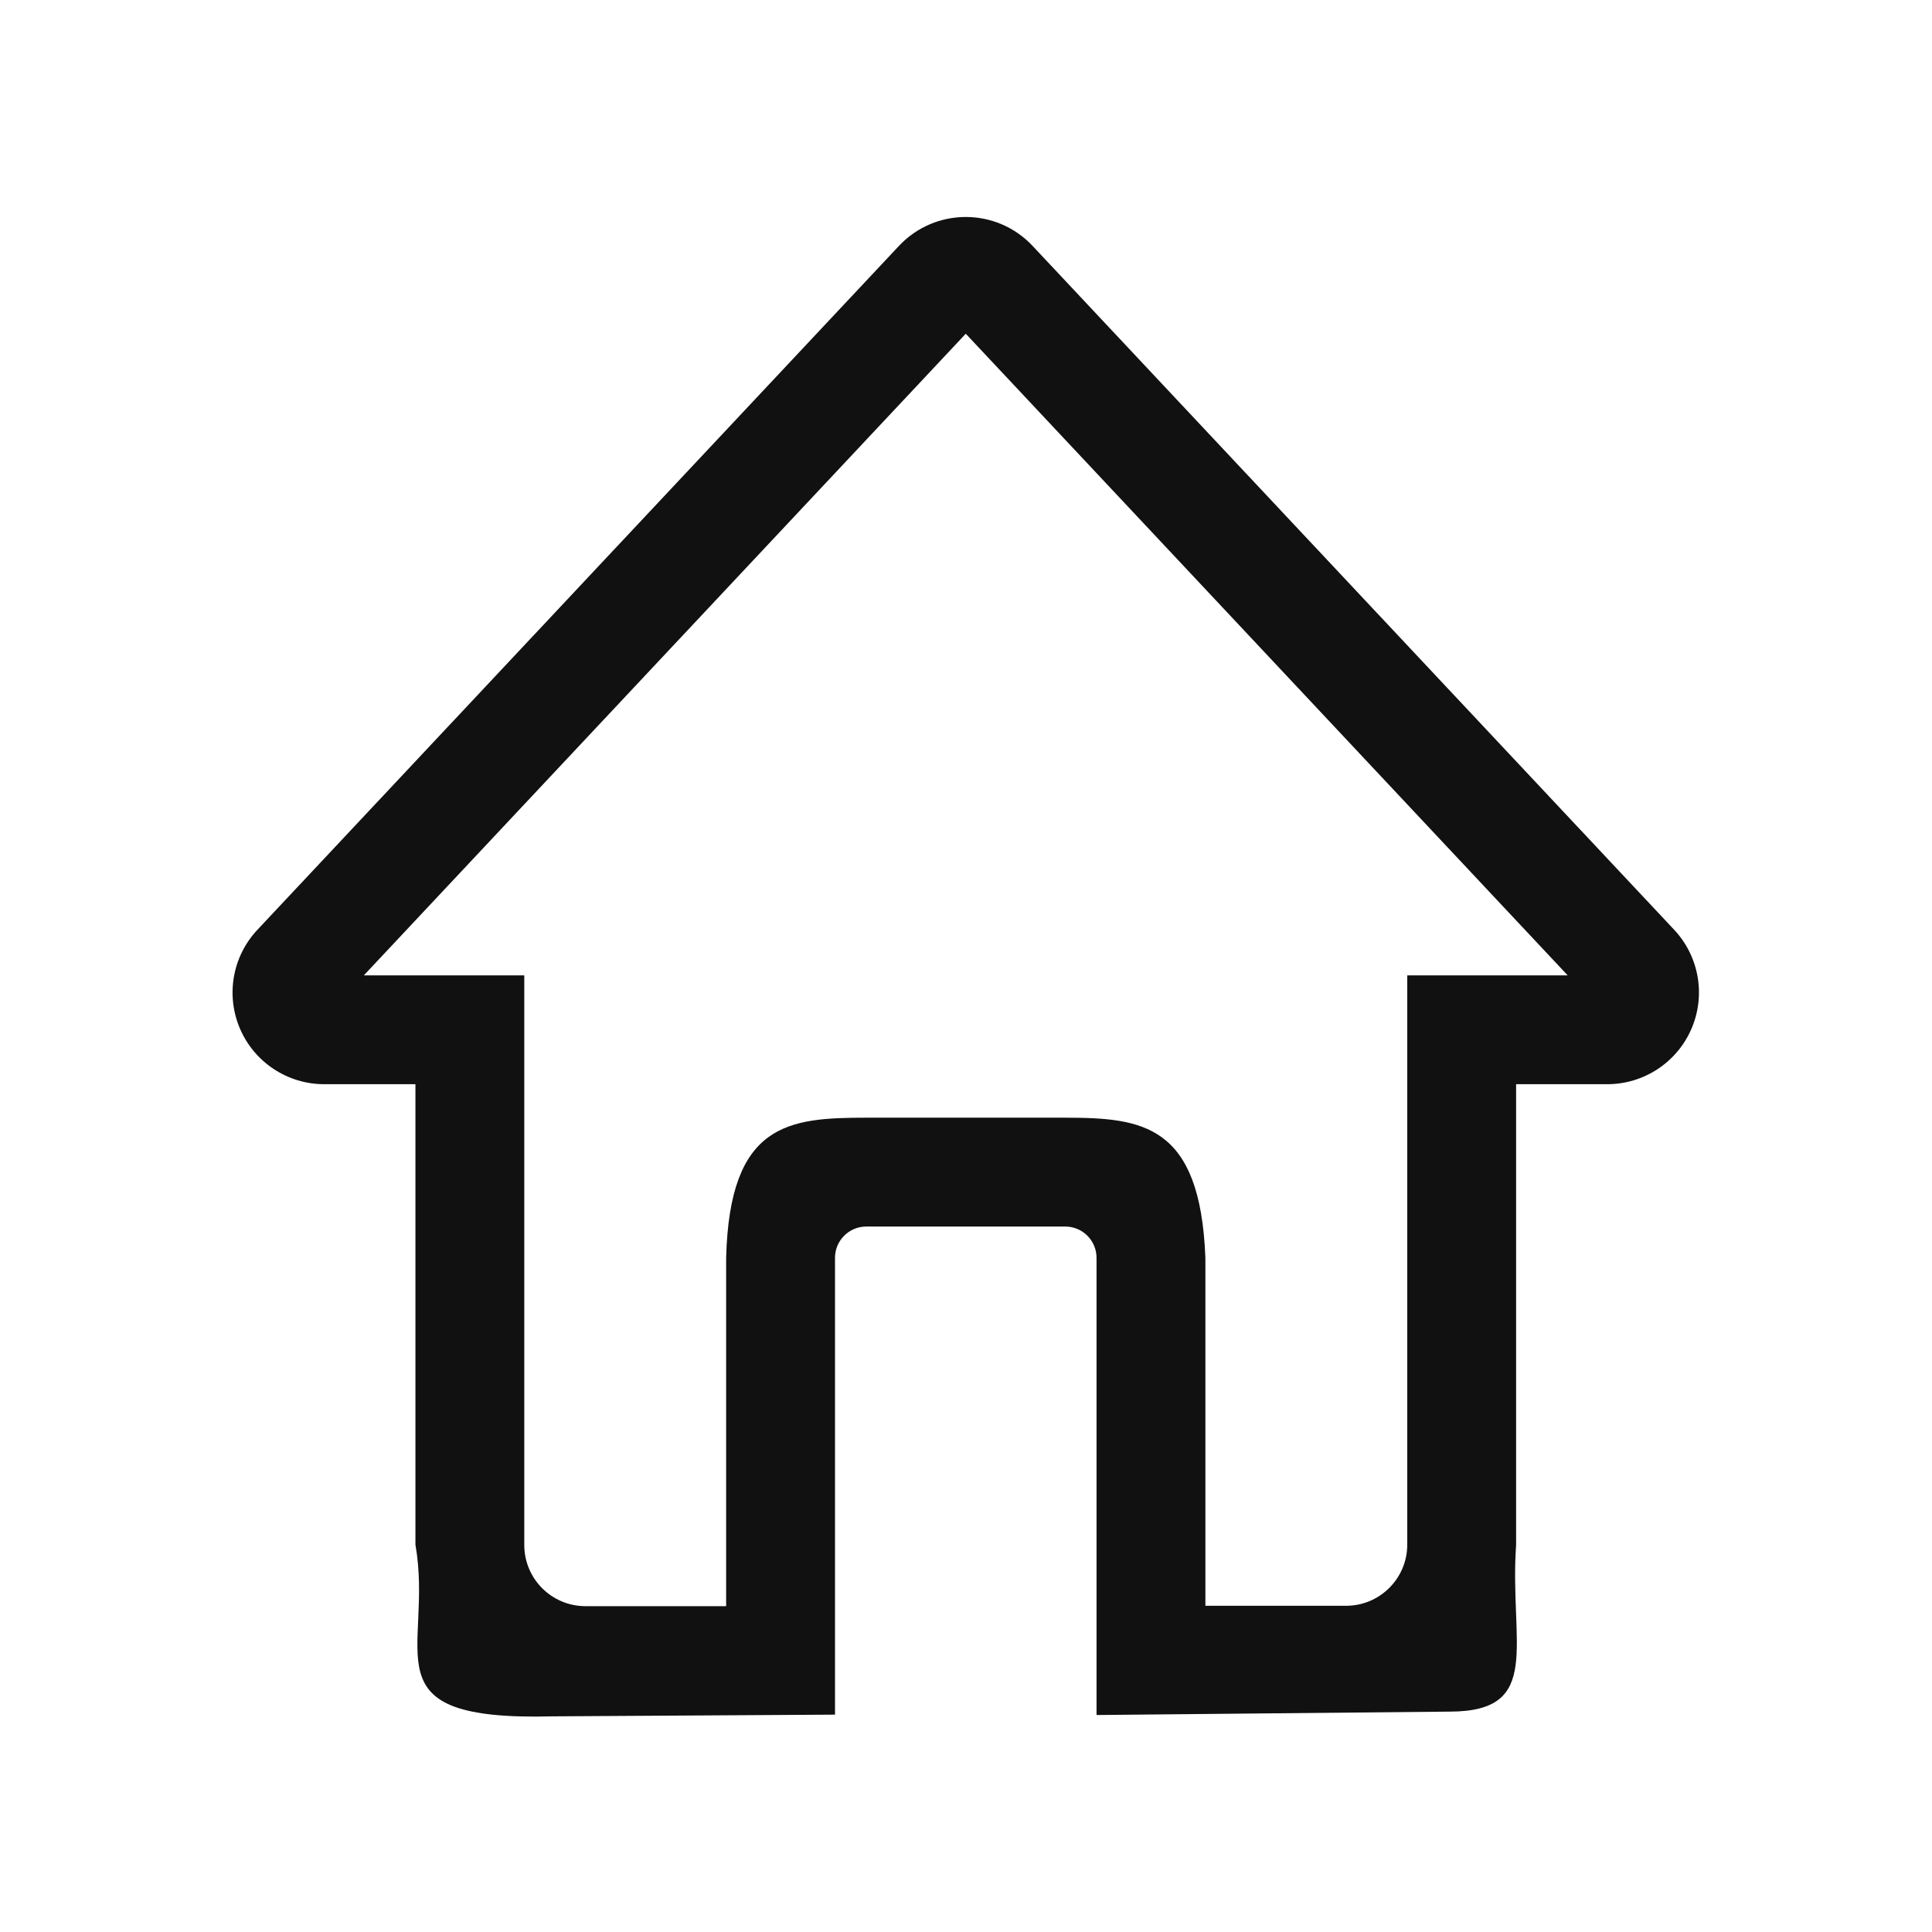
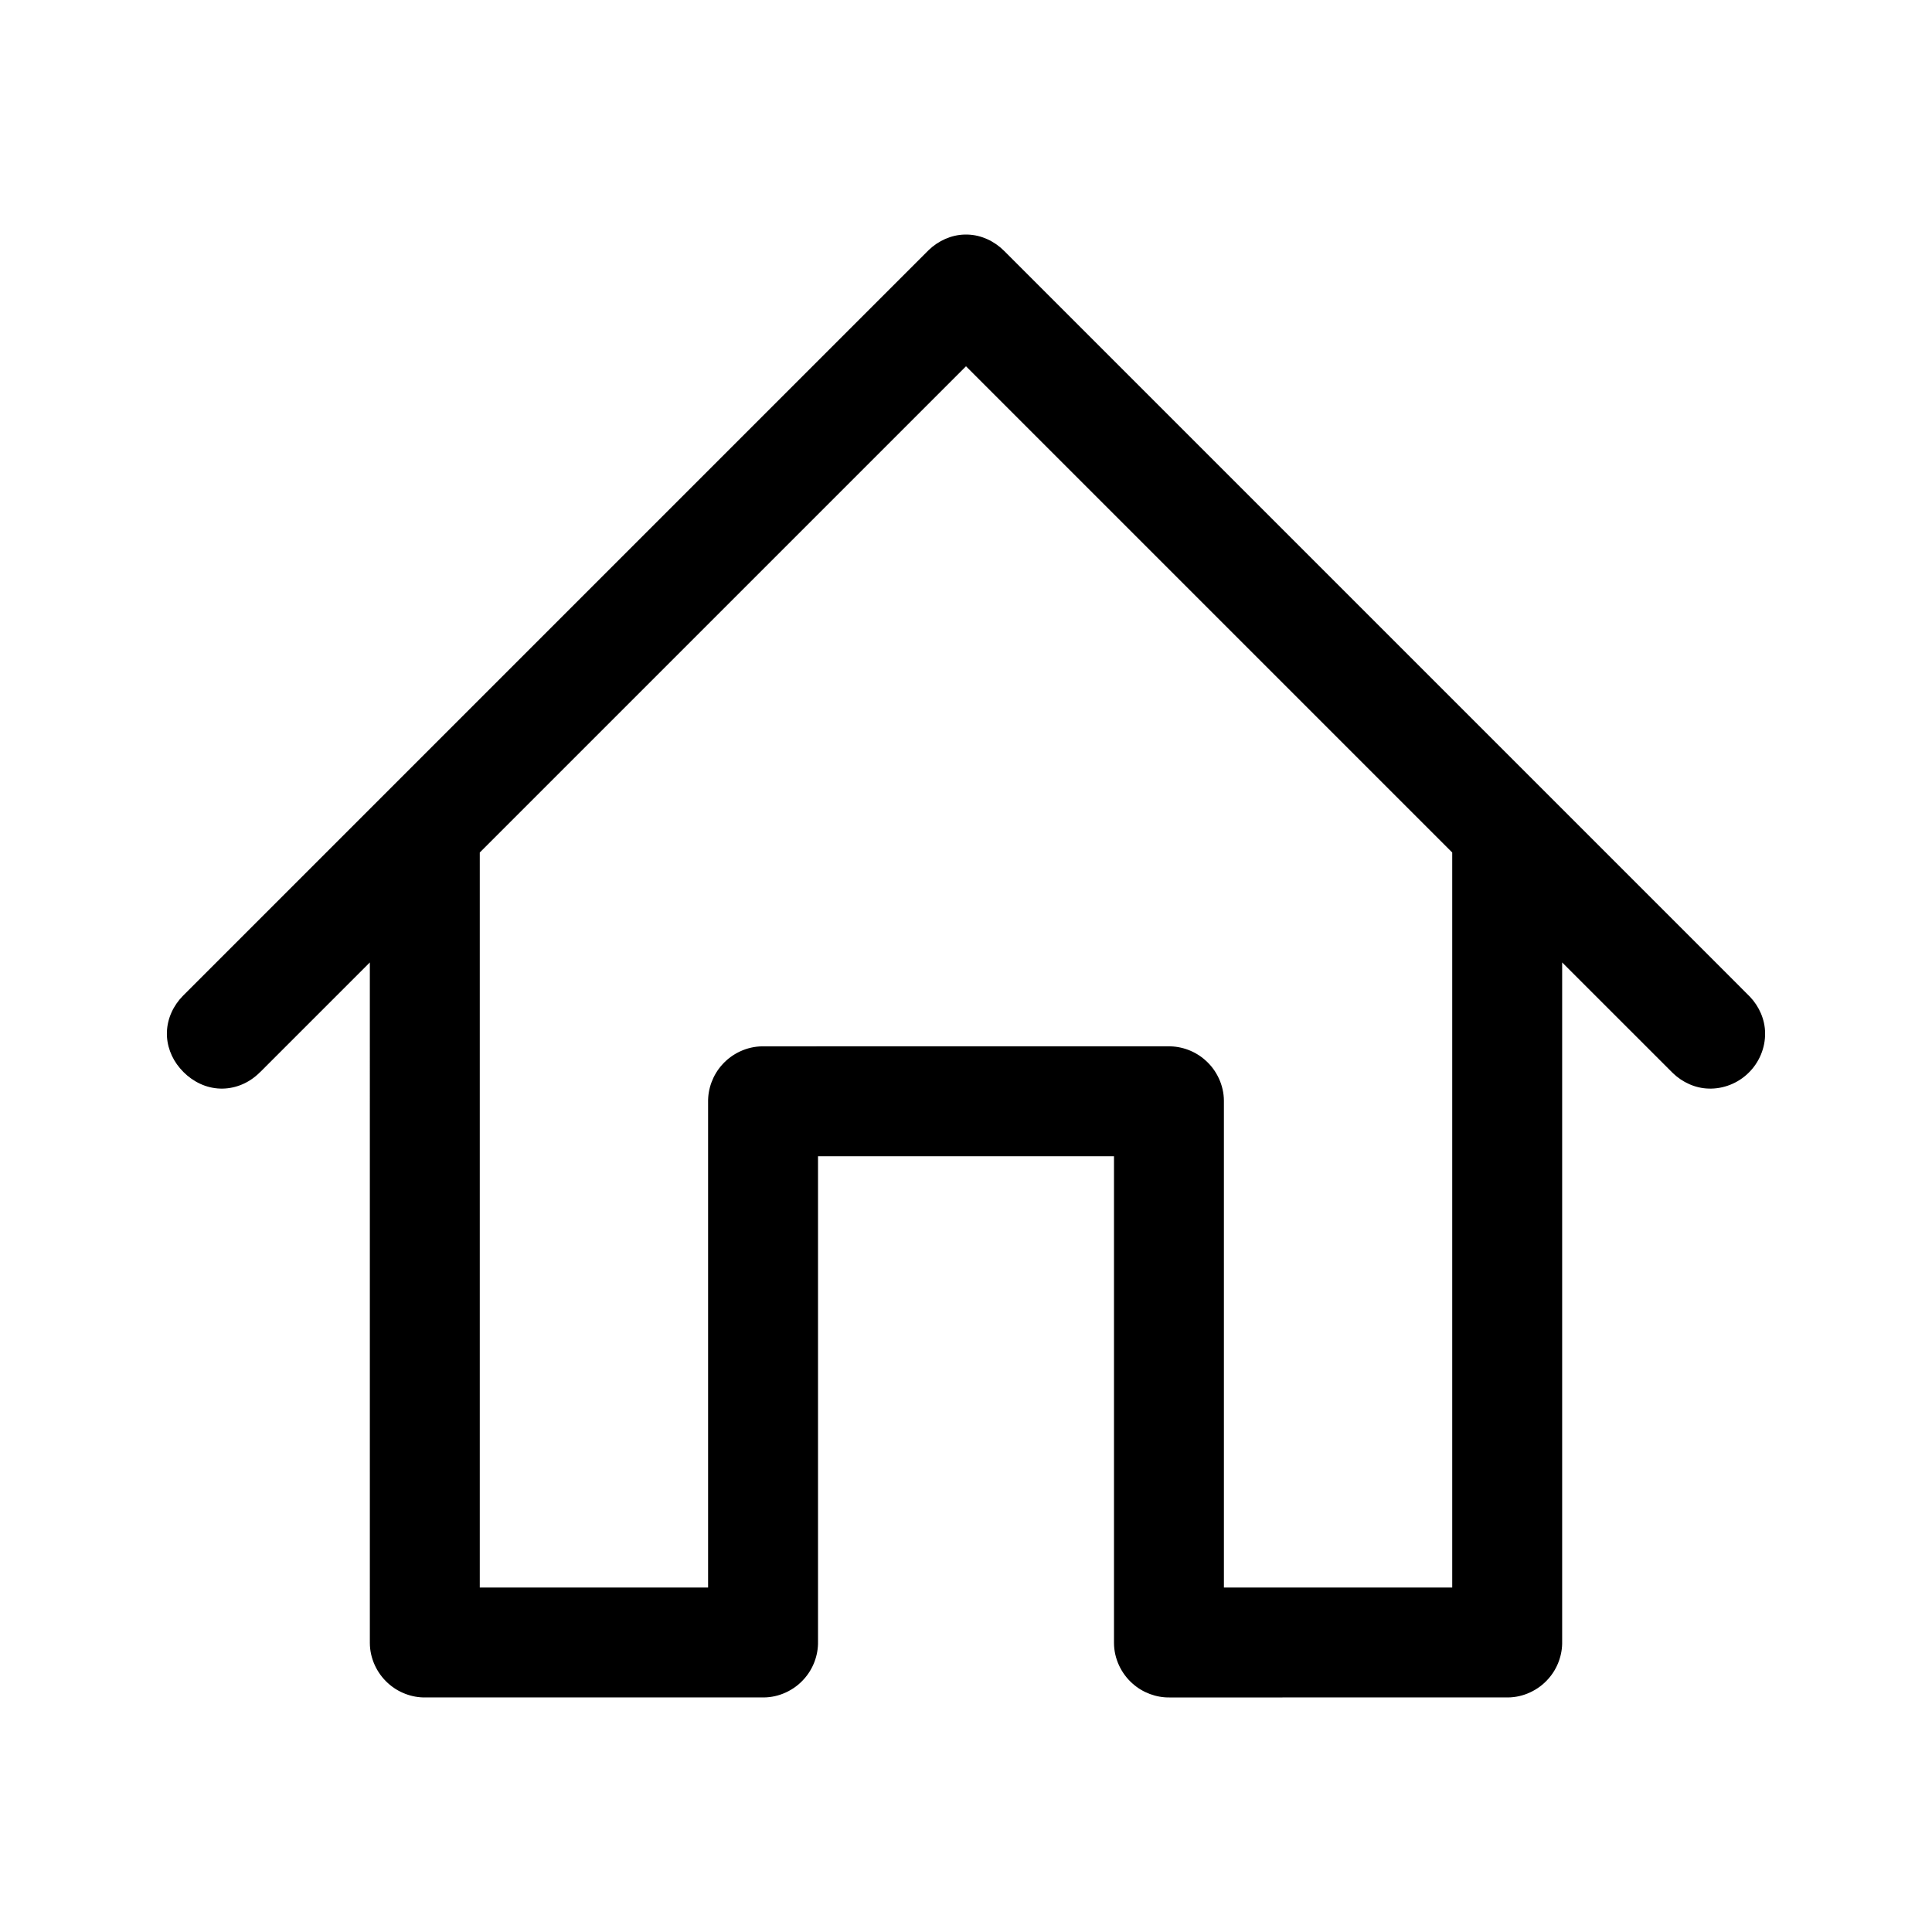
- <svg xmlns="http://www.w3.org/2000/svg" t="1779612644609" class="icon" viewBox="0 0 1024 1024" version="1.1" p-id="25112" width="128" height="128" id="svg1">
+ <svg xmlns="http://www.w3.org/2000/svg" t="1780208530539" class="icon" viewBox="0 0 1024 1024" version="1.1" p-id="48546" width="128" height="128" id="svg1">
  <defs id="defs1" />
-   <path d="M 887.322,492.765 547.328,130.37 c -19.195,-20.486 -51.708,-20.486 -70.903,0 L 136.471,492.765 c -13.298,14.123 -16.919,34.803 -9.212,52.605 7.707,17.802 25.265,29.312 44.664,29.28 h 48.264 v 244.024 c 9.951,56.944 -27.204,93.658 72.97,91.022 l 149.409,-0.901 V 666.642 c 0.022,-9.132 7.42,-16.53 16.552,-16.552 H 564.636 c 9.132,0.022 16.53,7.42 16.552,16.552 v 242.353 l 187.235,-1.801 c 49.739,-0.066 31.498,-35.879 35.144,-88.32 V 574.65 h 48.264 c 19.388,0.011 36.93,-11.497 44.64,-29.286 7.71,-17.789 4.115,-38.458 -9.149,-52.599 z m -141.449,24.191 v 301.717 c 1e-5,17.894 -14.494,32.406 -32.388,32.428 h -74.604 V 666.642 C 636.136,595.935 605.623,592.44 564.636,592.396 H 459.117 c -40.987,0.044 -72.401,2.638 -74.246,74.246 v 184.659 h -74.604 c -17.894,-0.022 -32.388,-14.534 -32.388,-32.428 V 516.957 H 192.851 L 511.877,176.883 830.902,516.957 Z" fill="#111111" p-id="25113" id="path1" style="stroke-width:0.776;stroke-dasharray:none" />
+   <path id="path1" d="m 511.291,124.324 c -7.088,0.153 -13.936,3.288 -19.015,8.174 -14.031,13.988 -28.022,28.016 -42.038,42.019 -117.746,117.75 -235.499,235.493 -353.241,353.248 -5.033,5.07 -8.312,11.979 -8.523,19.164 -0.278,6.999 2.377,13.956 6.91,19.249 4.685,5.574 11.341,9.623 18.618,10.567 7.057,0.99 14.394,-1.05 20.103,-5.269 3.124,-2.25 5.643,-5.193 8.403,-7.851 17.838,-17.838 35.678,-35.675 53.515,-53.515 0.003,120.26 -0.006,240.52 0.005,360.78 0.04,7.958 3.605,15.78 9.489,21.12 5.39,4.992 12.721,7.811 20.07,7.677 59.724,-0.004 119.448,0.008 179.172,-0.005 8.113,-0.033 16.08,-3.74 21.431,-9.819 4.825,-5.373 7.524,-12.589 7.376,-19.812 0,-85.736 0,-171.471 0,-257.207 52.29,0 104.579,0 156.869,0 0.003,86.016 -0.007,172.032 0.005,258.047 0.037,8.13 3.762,16.114 9.868,21.462 5.348,4.783 12.513,7.464 19.69,7.335 59.724,-0.004 119.448,0.008 179.172,-0.005 8.164,-0.034 16.183,-3.788 21.533,-9.938 4.783,-5.379 7.437,-12.58 7.274,-19.778 0,-119.952 0,-239.904 0,-359.856 19.552,19.546 39.089,39.108 58.655,58.64 5.059,4.885 11.877,8.04 18.949,8.222 7.82,0.274 15.652,-2.852 21.201,-8.355 5.619,-5.462 8.899,-13.258 8.757,-21.104 -0.052,-7.121 -3.128,-14.042 -7.993,-19.184 -6.905,-6.972 -13.873,-13.883 -20.803,-20.832 C 781.881,382.642 657.028,257.777 532.163,132.924 c -5.081,-5.075 -12.024,-8.386 -19.248,-8.593 -0.541,-0.02 -1.082,-0.019 -1.624,-0.007 z m 5.462,74.566 c 84.32,84.318 168.637,168.639 252.958,252.956 0,129.859 0,259.718 0,389.578 -40.337,0 -80.675,0 -121.012,0 -0.003,-86.016 0.007,-172.032 -0.005,-258.047 -0.037,-8.13 -3.762,-16.114 -9.868,-21.462 -5.348,-4.783 -12.513,-7.464 -19.69,-7.335 -71.676,0.004 -143.351,-0.008 -215.027,0.005 -8.113,0.033 -16.08,3.74 -21.431,9.819 -4.825,5.373 -7.524,12.589 -7.376,19.812 0,85.736 0,171.471 0,257.207 -40.337,0 -80.675,0 -121.012,0 0,-129.859 0,-259.718 0,-389.578 85.905,-85.902 171.809,-171.806 257.711,-257.711 1.584,1.585 3.169,3.17 4.753,4.755 z" style="stroke-width:0.84" />
</svg>
